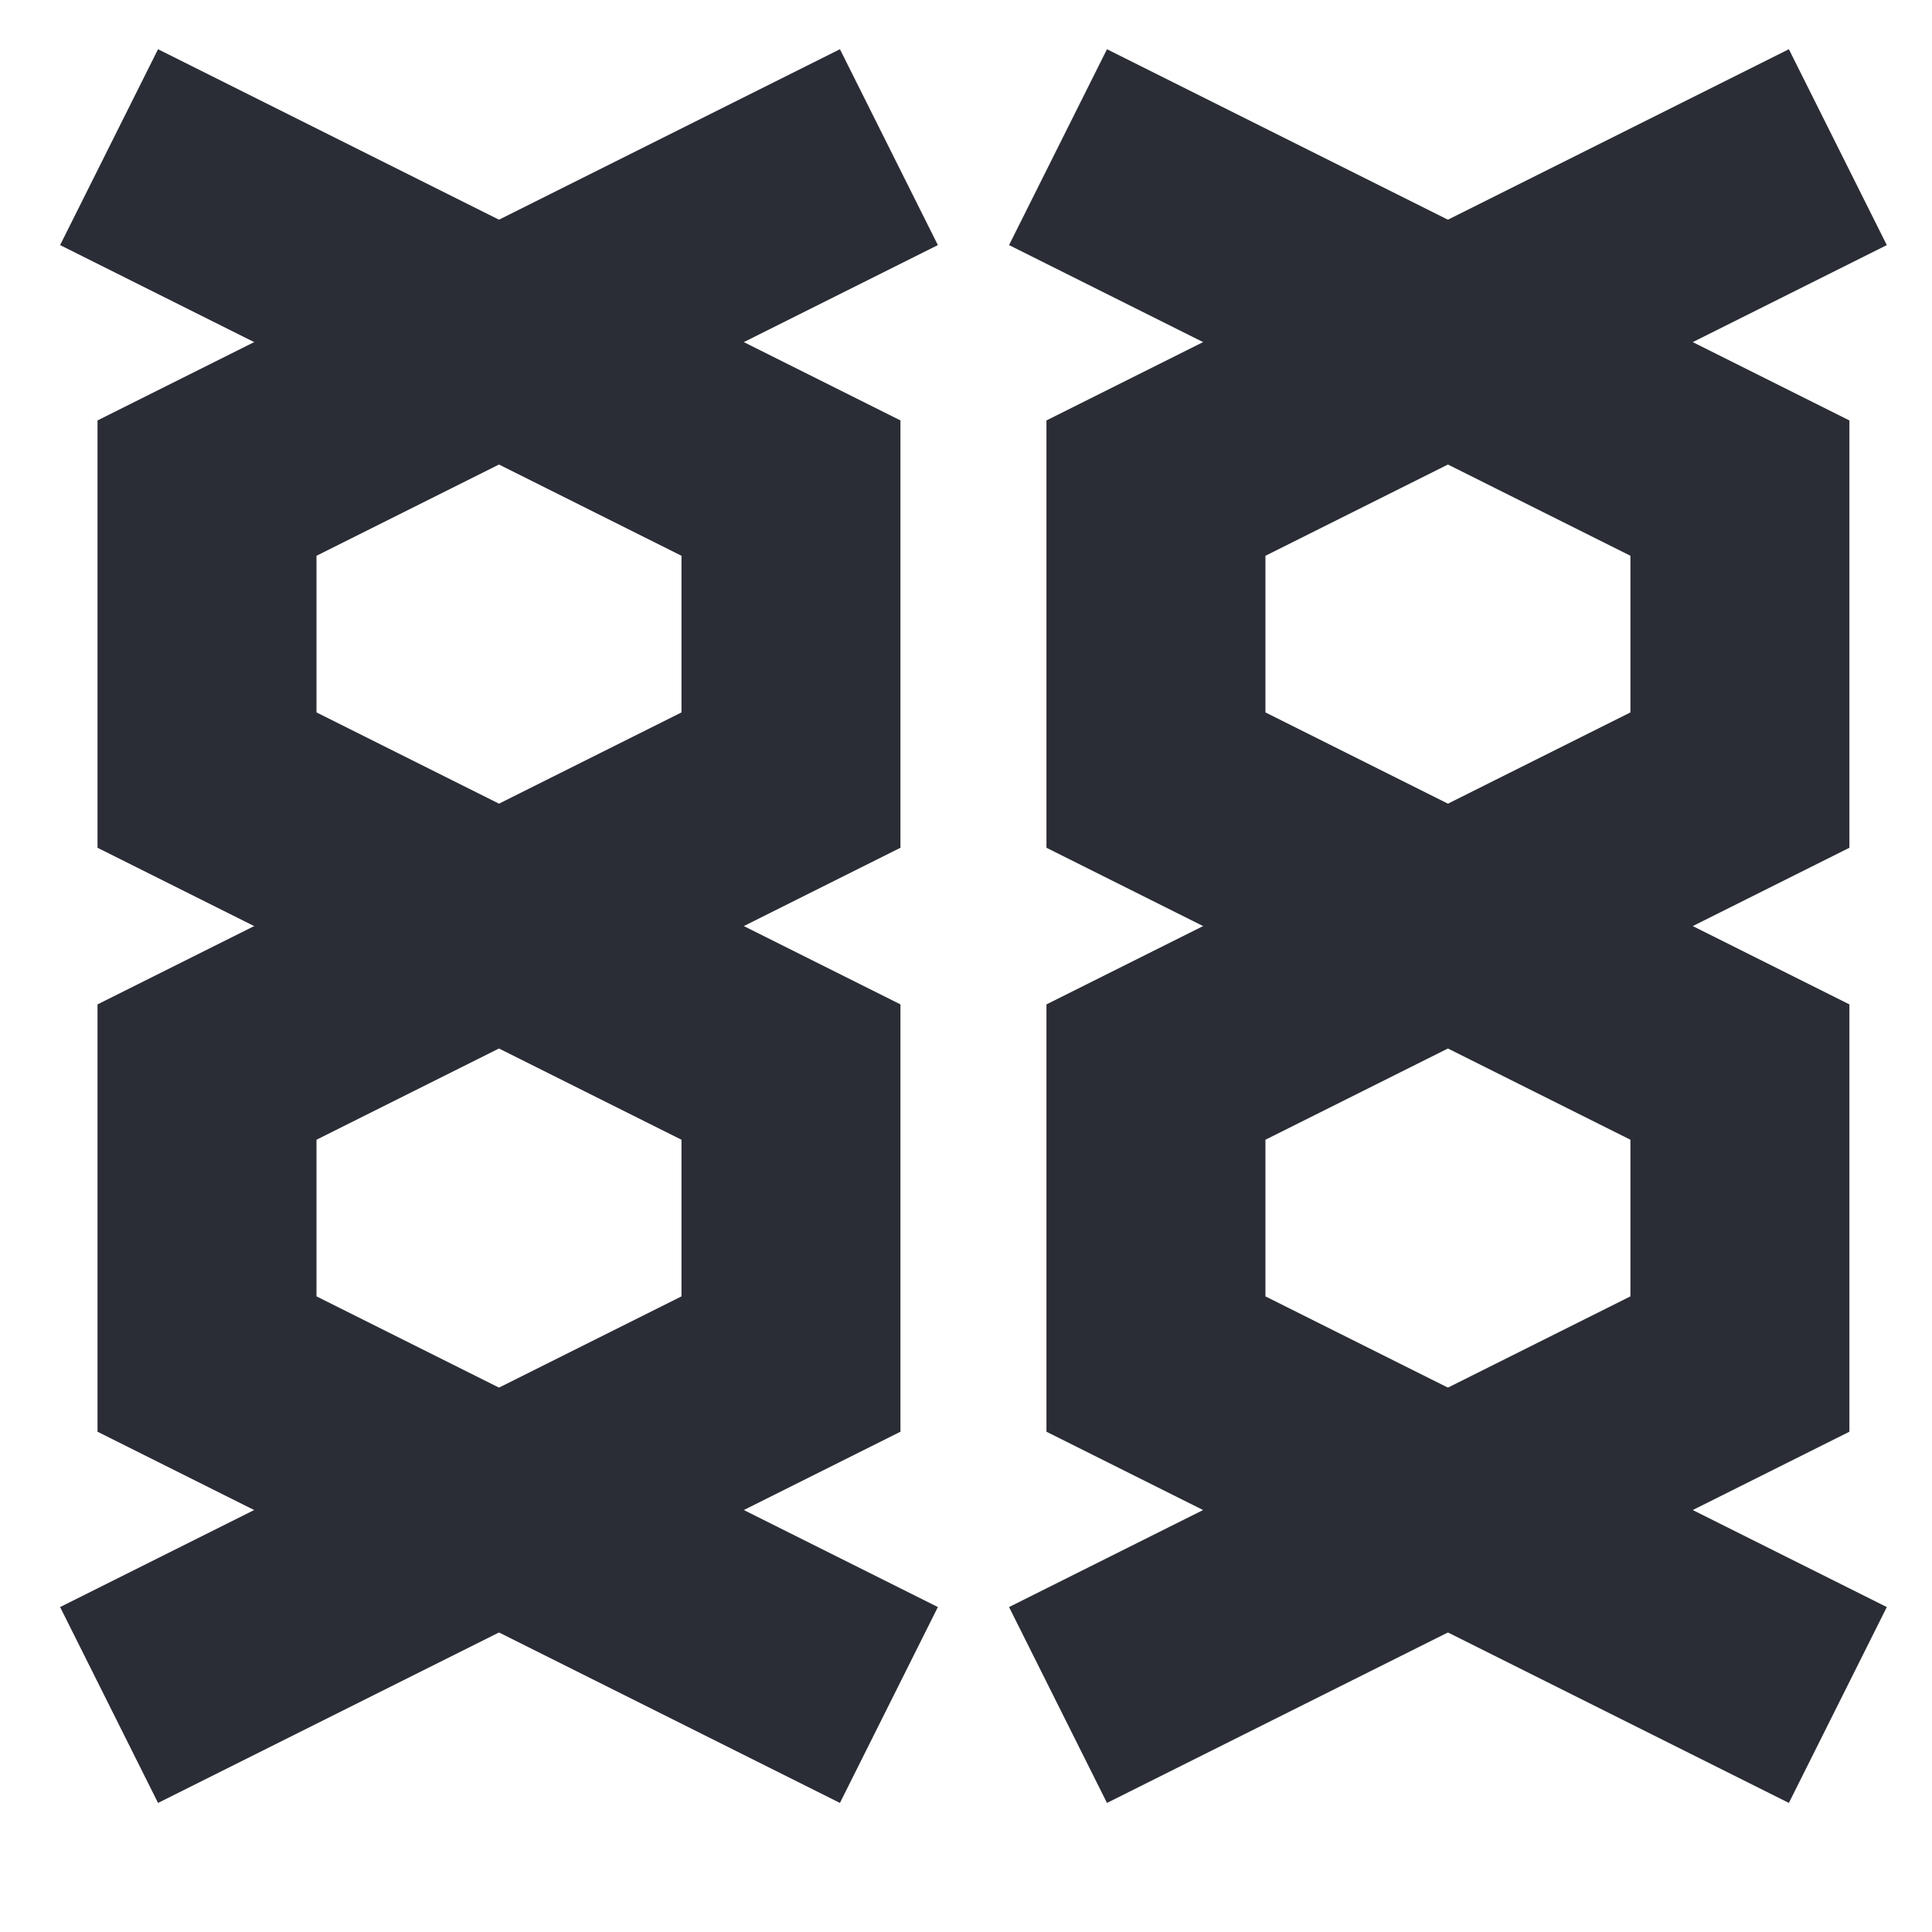
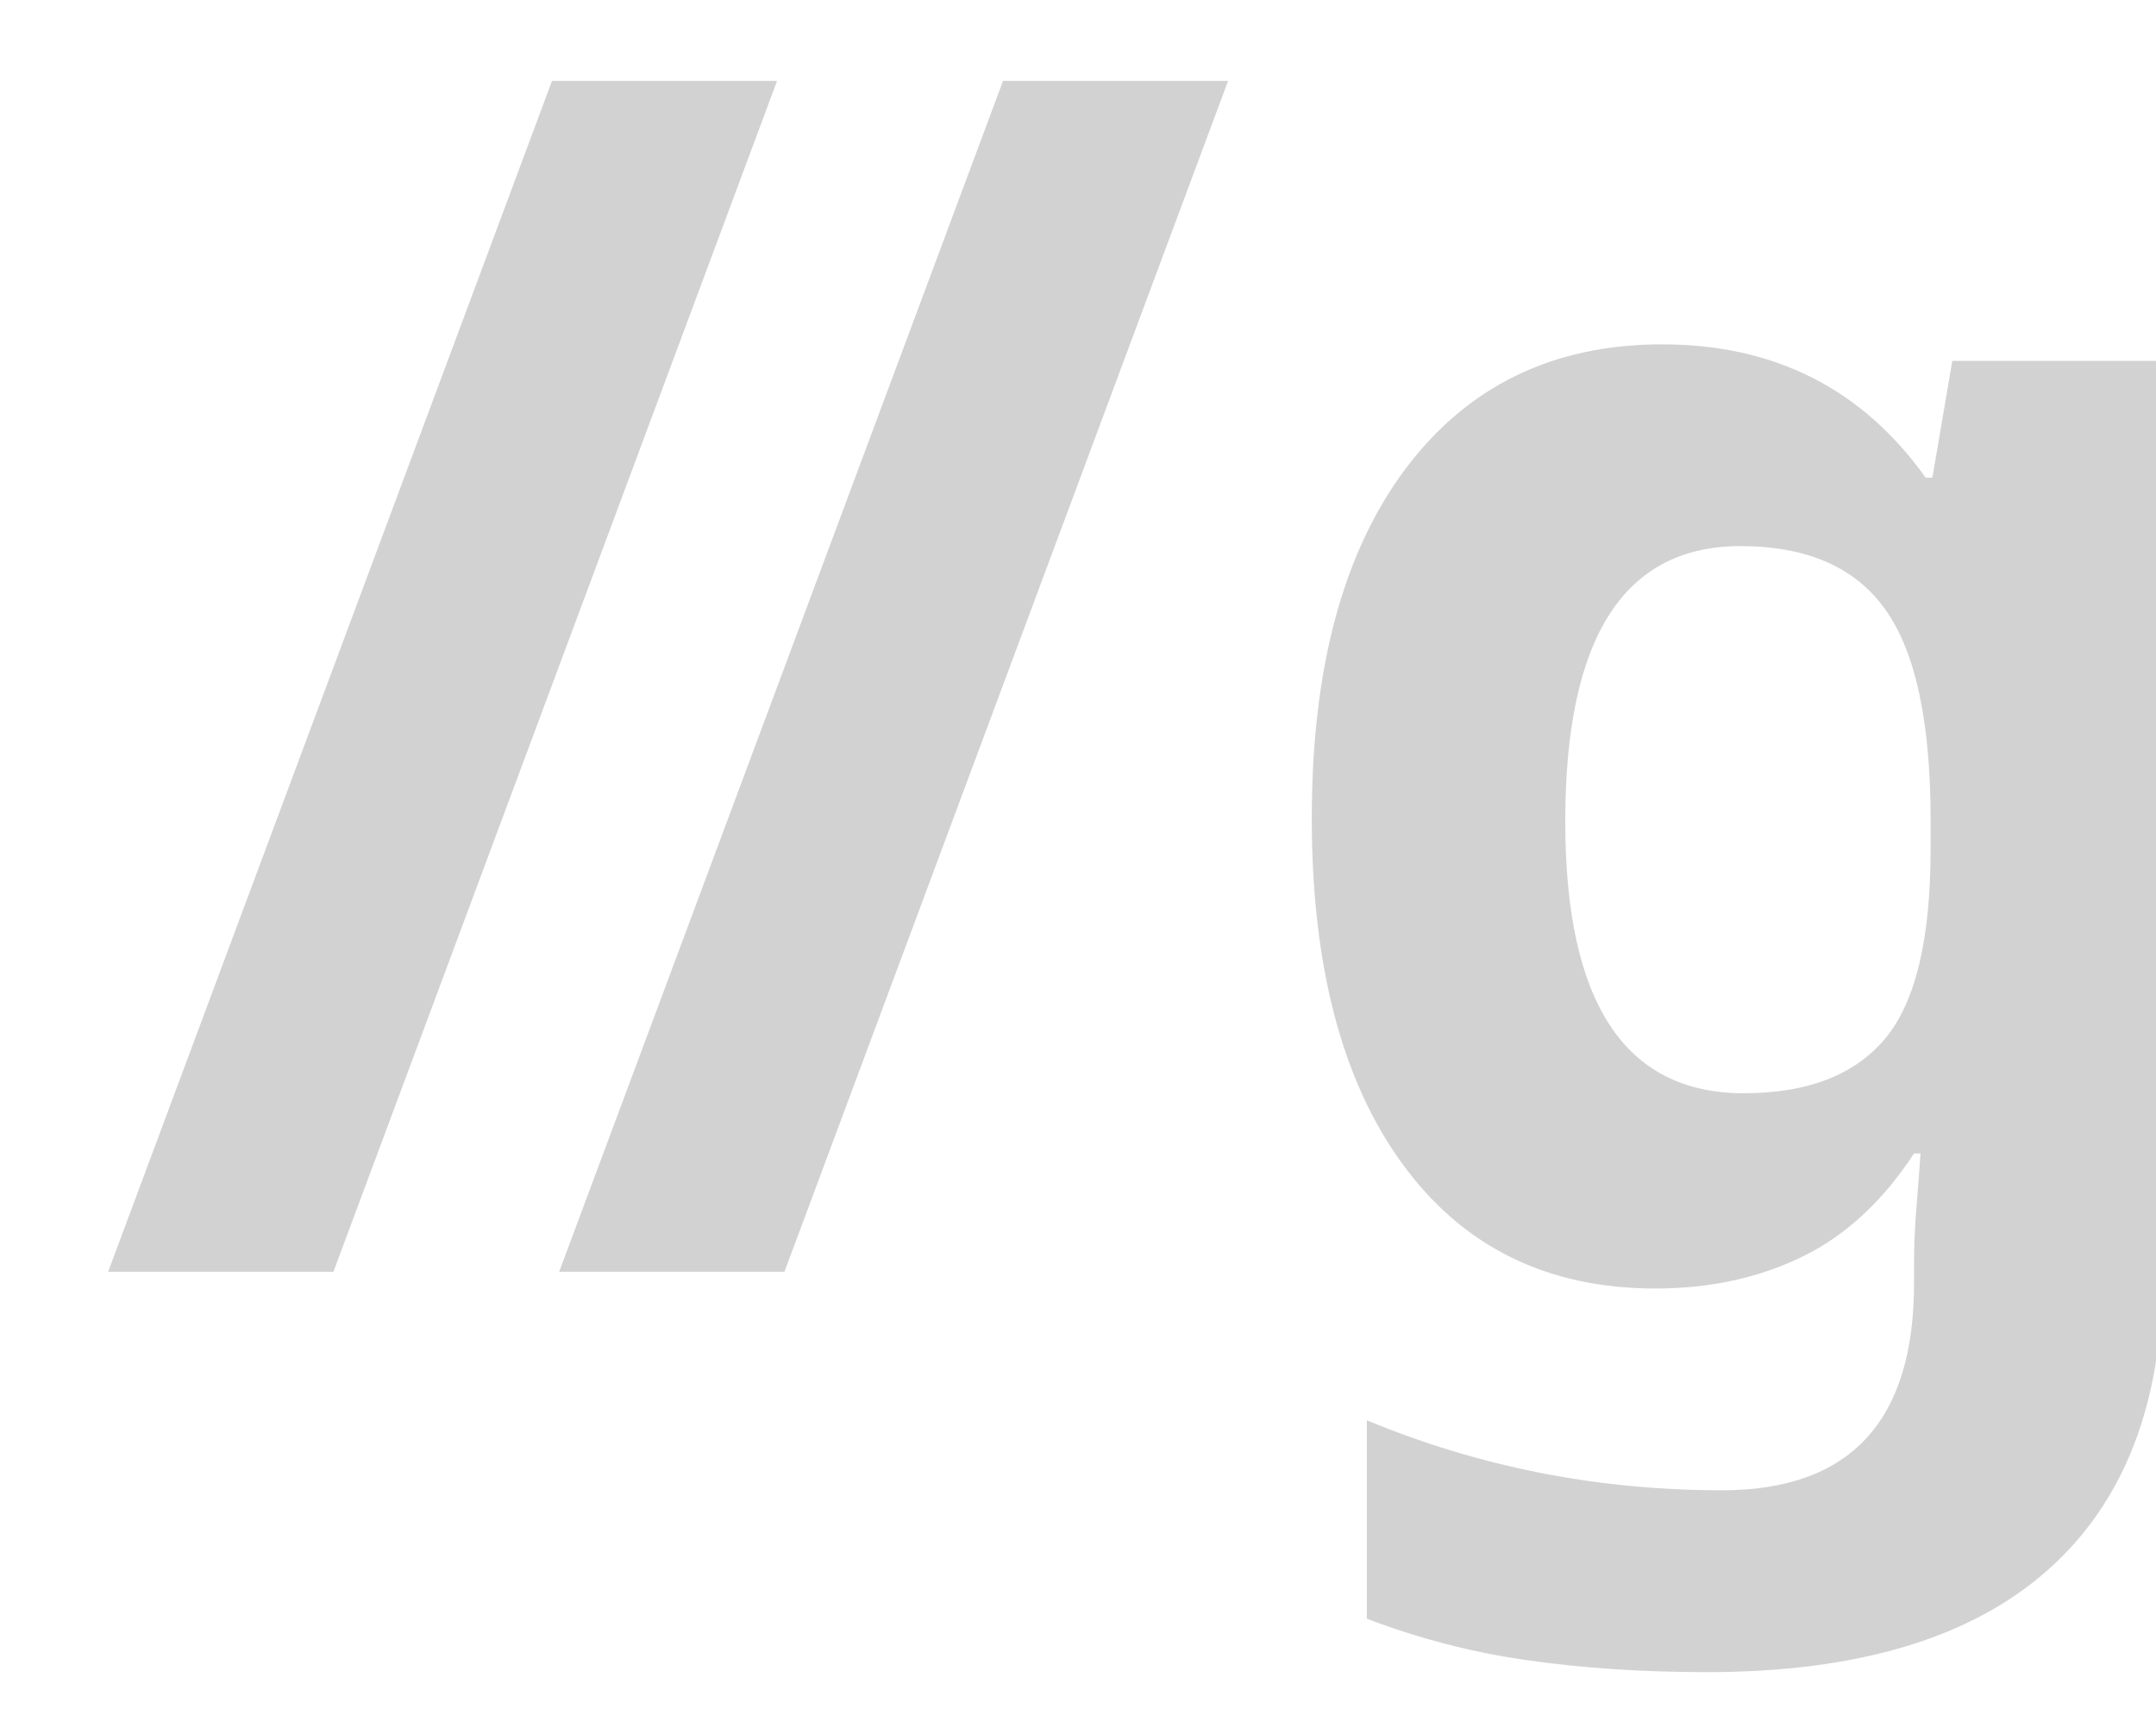
- <svg xmlns="http://www.w3.org/2000/svg" width="100%" height="100%" viewBox="0 0 280 280" version="1.1" xml:space="preserve" style="fill-rule:evenodd;clip-rule:evenodd;stroke-linecap:square;stroke-miterlimit:1.5;">
-   <rect id="Artboard1" x="0" y="0" width="280" height="280" style="fill:none;" />
-   <clipPath id="_clip1">
-     <rect id="Artboard11" x="0" y="0" width="280" height="280" />
-   </clipPath>
-   <g clip-path="url(#_clip1)">
-     <g id="dna-logo" transform="matrix(0.507793,0,0,0.507793,-488.663,-1449.05)">
-       <g transform="matrix(4.16667,0,0,4.16667,-228.593,1242.93)">
-         <path d="M300,500L340,480L340,460L300,440L300,420L340,400" style="fill:none;stroke:rgb(43,45,54);stroke-width:15px;" />
-       </g>
-       <g transform="matrix(4.16667,0,0,4.16667,-228.593,1242.93)">
-         <path d="M340,500L300,480L300,460L340,440L340,420L300,400" style="fill:none;stroke:rgb(43,45,54);stroke-width:15px;" />
-       </g>
-       <g transform="matrix(4.16667,0,0,4.16667,42.2408,1242.93)">
-         <path d="M300,500L340,480L340,460L300,440L300,420L340,400" style="fill:none;stroke:rgb(43,45,54);stroke-width:15px;" />
-       </g>
-       <g transform="matrix(4.16667,0,0,4.16667,42.2408,1242.93)">
-         <path d="M340,500L300,480L300,460L340,440L340,420L300,400" style="fill:none;stroke:rgb(43,45,54);stroke-width:15px;" />
-       </g>
+ <svg xmlns="http://www.w3.org/2000/svg" width="100%" height="100%" viewBox="0 0 699 556" version="1.1" xml:space="preserve" style="fill-rule:evenodd;clip-rule:evenodd;stroke-linejoin:round;stroke-miterlimit:2;">
+   <g id="Artboard1" transform="matrix(1,0,0,1.05275,-192.07,-305.312)">
+     <rect x="192.07" y="290.013" width="698.587" height="527.543" style="fill:none;" />
+     <g transform="matrix(4.64216,0,0,4.40955,-316.761,-89.175)">
+       <text x="116.353px" y="174.83px" style="font-family:'RobotoSlab-SemiBold', 'Roboto Slab';font-weight:600;font-size:116.522px;fill:rgb(210,210,210);">/<tspan x="147.85px 187.654px " y="174.83px 174.83px ">/g</tspan>
+       </text>
    </g>
  </g>
</svg>
